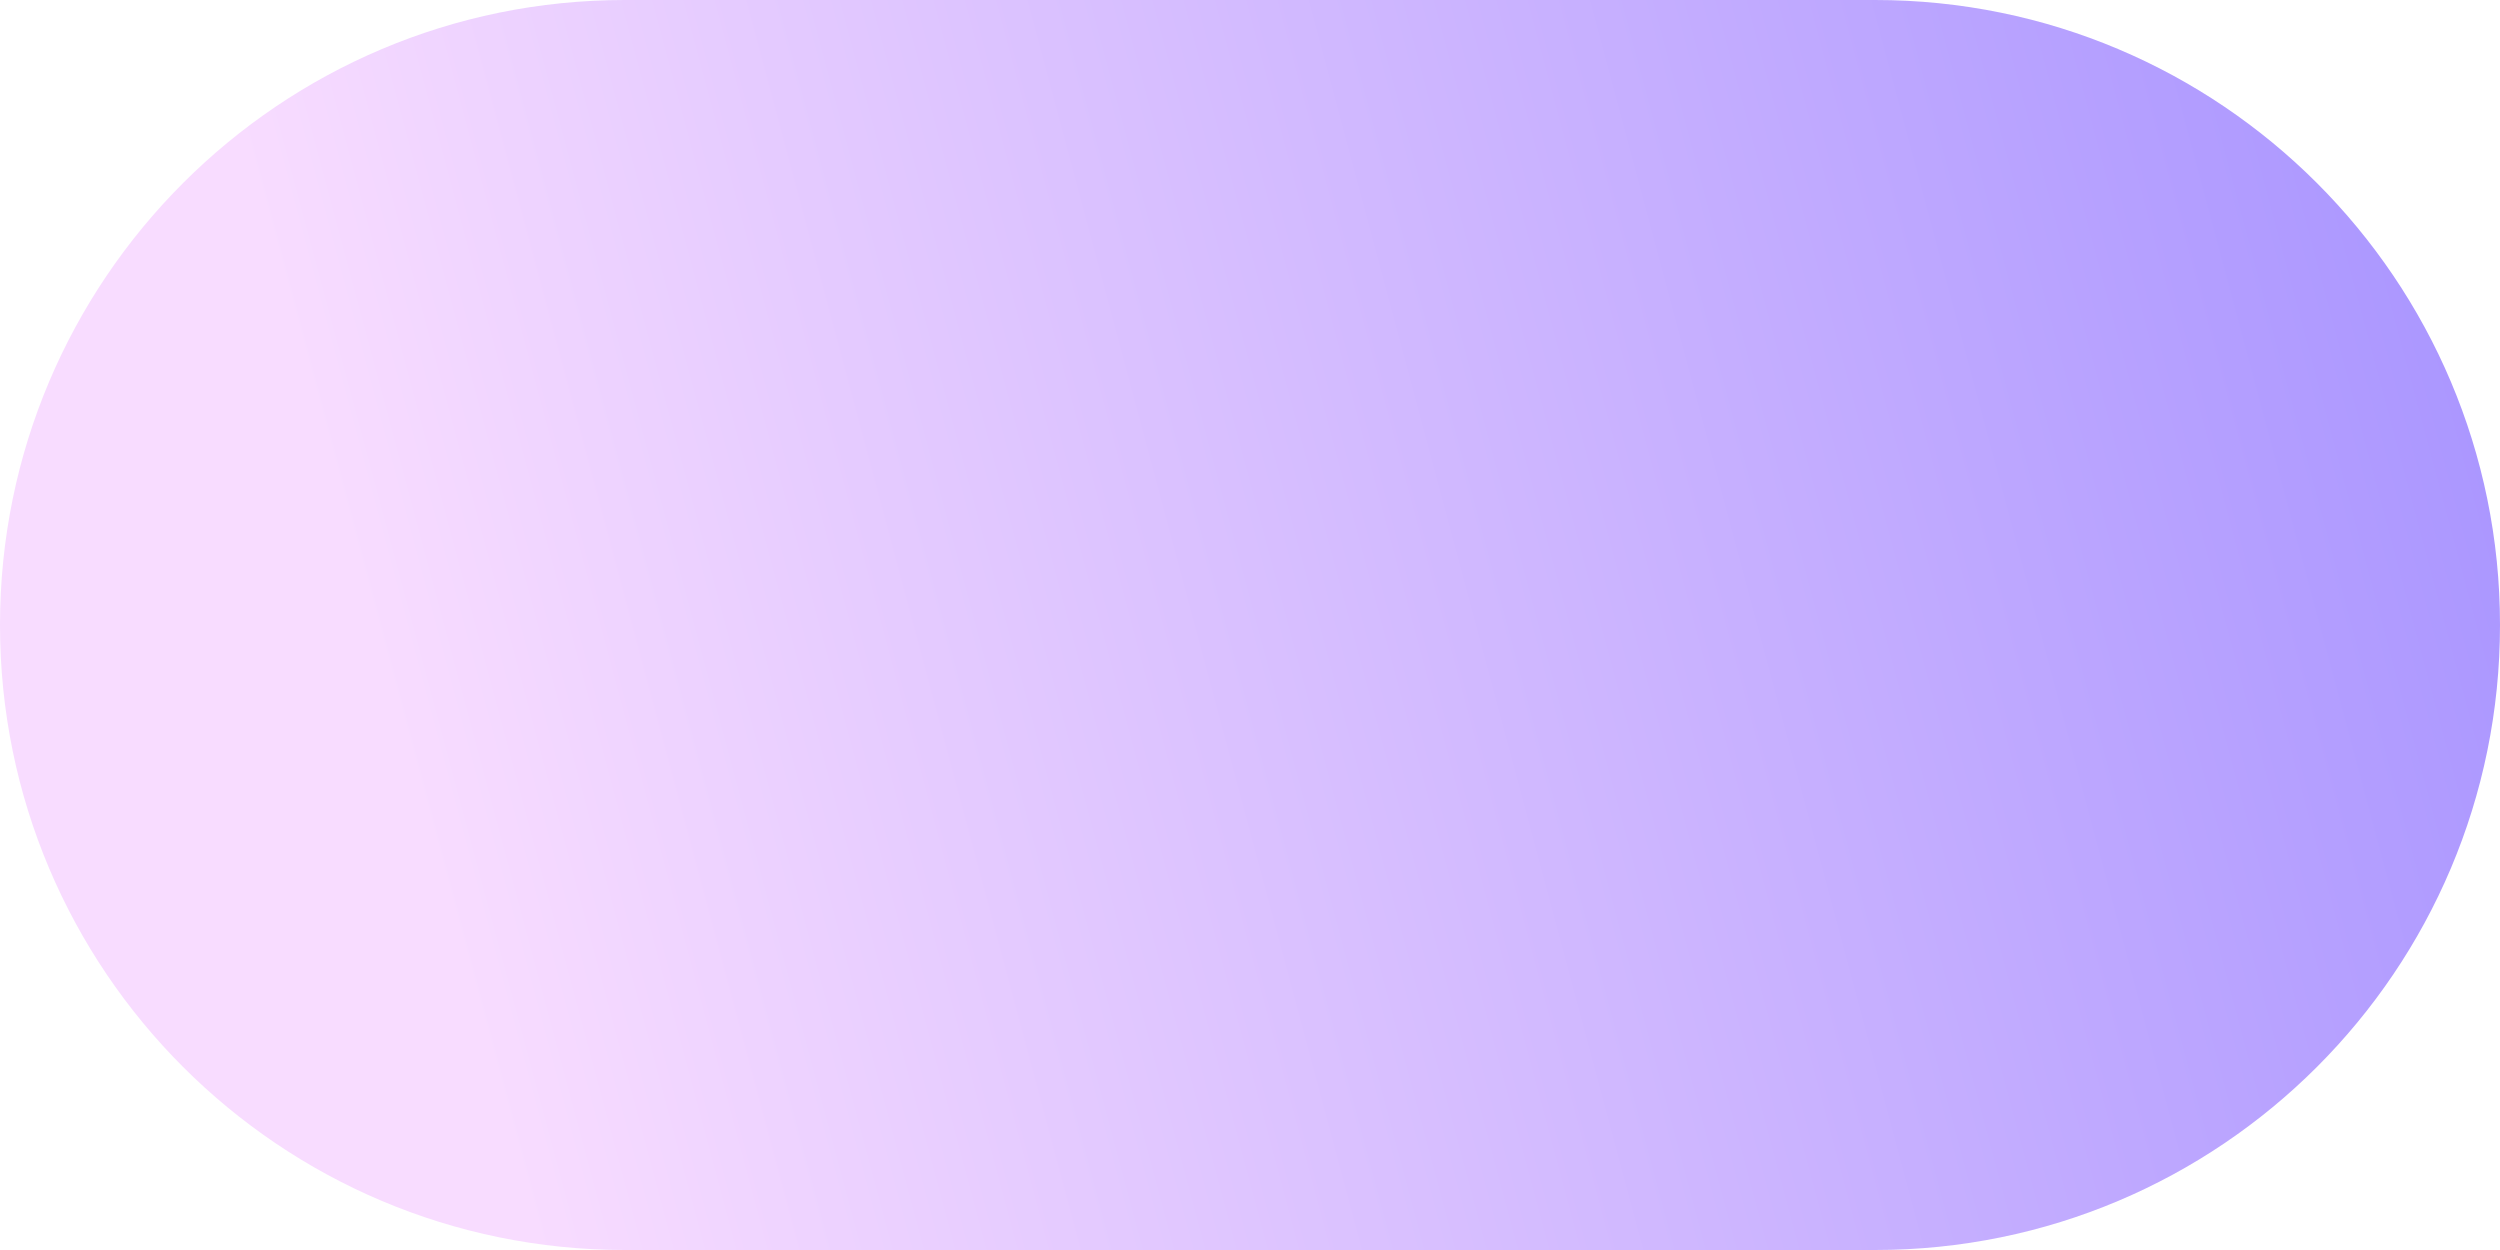
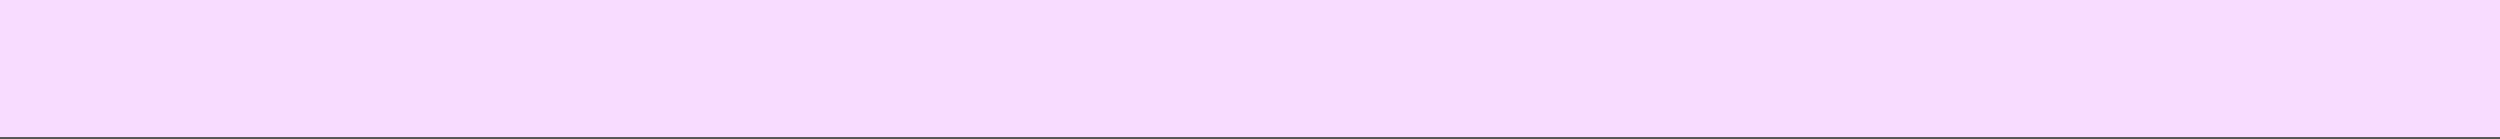
- <svg xmlns="http://www.w3.org/2000/svg" width="68" height="34" viewBox="0 0 68 34" fill="none">
-   <path d="M0 17C0 7.611 7.611 0 17 0H51C60.389 0 68 7.611 68 17C68 26.389 60.389 34 51 34H17C7.611 34 0 26.389 0 17Z" fill="url(#paint0_linear_30_32849)" />
+ <svg xmlns="http://www.w3.org/2000/svg" width="1440" height="80" viewBox="0 0 1440 80" fill="none">
+   <g filter="url(#filter0_i_97_1288)">
+     <path d="M0 0H1440V80H0V0Z" fill="#F8DCFF" />
+   </g>
  <defs>
-     <linearGradient id="paint0_linear_30_32849" x1="14.5" y1="34" x2="78" y2="17" gradientUnits="userSpaceOnUse">
-       <stop stop-color="#F8DCFF" />
-       <stop offset="1" stop-color="#9F8CFF" />
-     </linearGradient>
+     <filter id="filter0_i_97_1288" x="0" y="0" width="1440" height="80" filterUnits="userSpaceOnUse" color-interpolation-filters="sRGB">
+       <feFlood flood-opacity="0" result="BackgroundImageFix" />
+       <feBlend mode="normal" in="SourceGraphic" in2="BackgroundImageFix" result="shape" />
+       <feColorMatrix in="SourceAlpha" type="matrix" values="0 0 0 0 0 0 0 0 0 0 0 0 0 0 0 0 0 0 127 0" result="hardAlpha" />
+       <feOffset dy="-1" />
+       <feComposite in2="hardAlpha" operator="arithmetic" k2="-1" k3="1" />
+       <feColorMatrix type="matrix" values="0 0 0 0 0.333 0 0 0 0 0.333 0 0 0 0 0.333 0 0 0 1 0" />
+       <feBlend mode="normal" in2="shape" result="effect1_innerShadow_97_1288" />
+     </filter>
  </defs>
</svg>
